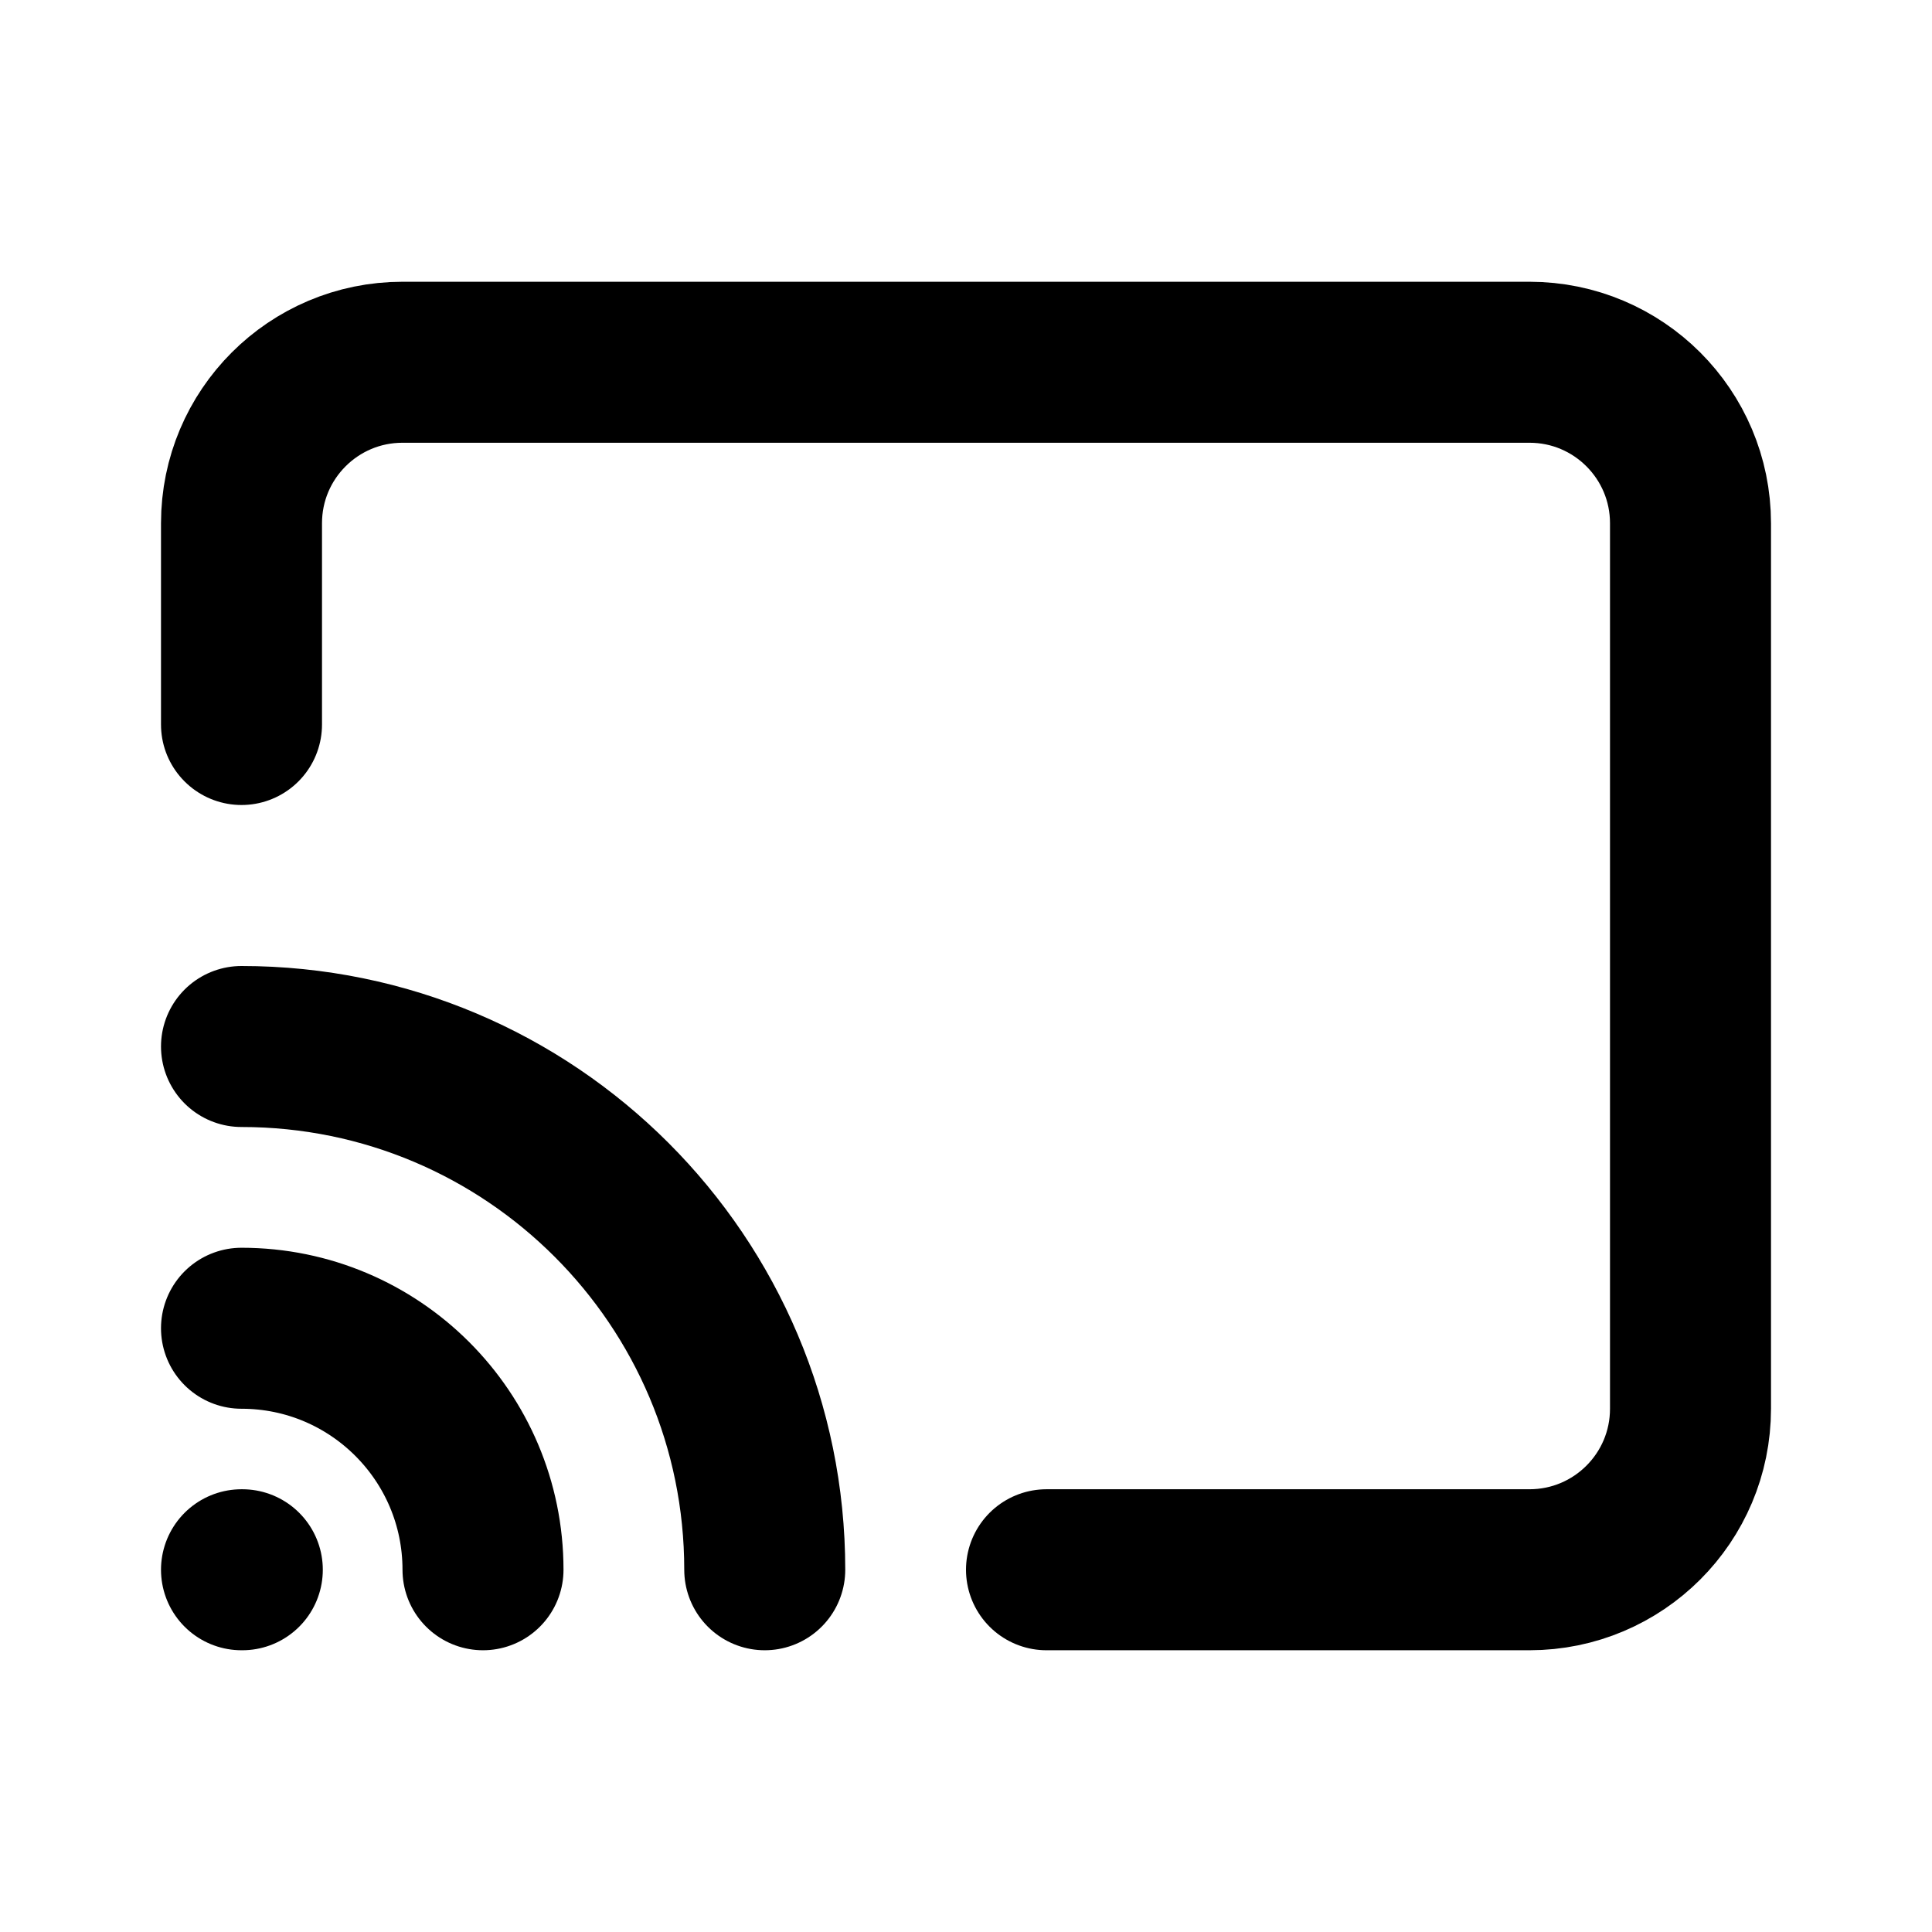
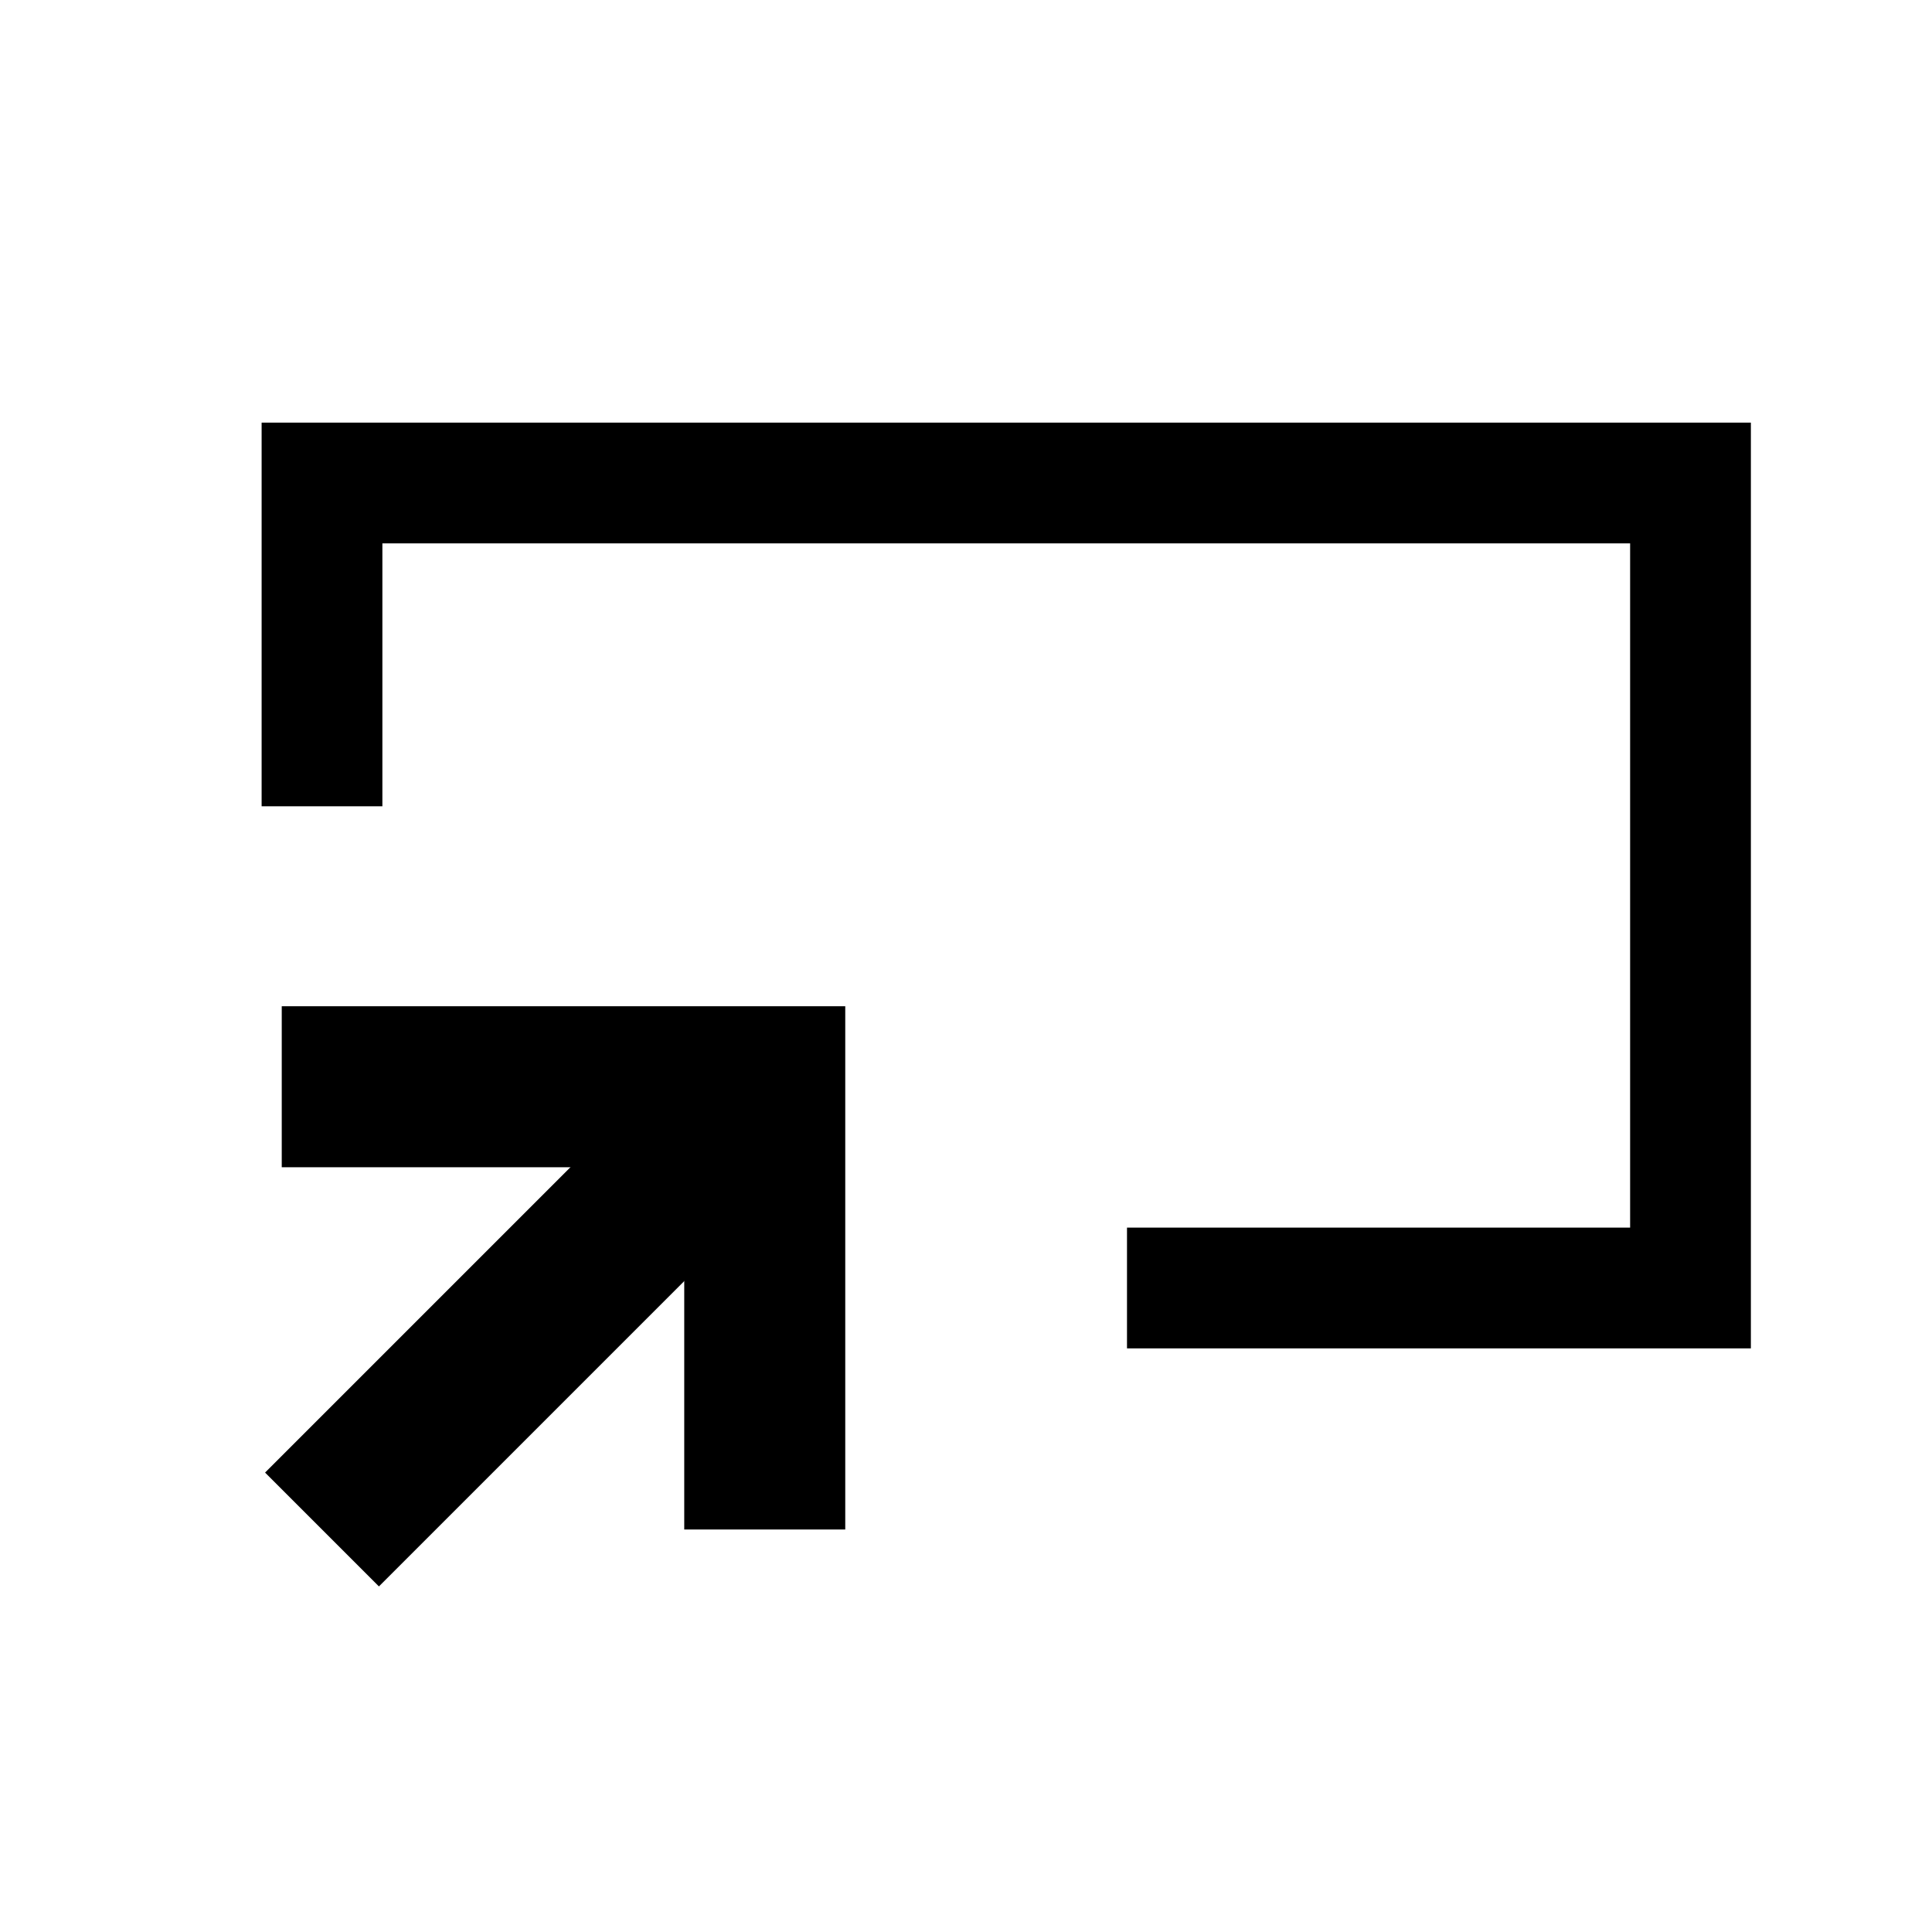
- <svg xmlns="http://www.w3.org/2000/svg" viewBox="0 0 24 24" fill="none" stroke="currentColor" stroke-width="2" stroke-linecap="round" stroke-linejoin="round">
-   <path d="M3 9V6.5a2 2 0 0 1 2-2h14a2 2 0 0 1 2 2v11a2 2 0 0 1-2 2h-6" />
-   <path d="M3 13a6.5 6.5 0 0 1 6.5 6.5" />
-   <path d="M3 16.5a3 3 0 0 1 3 3" />
-   <path d="M3 19.5h.01" />
+ <svg xmlns="http://www.w3.org/2000/svg" width="24px" height="24px" viewBox="0 0 24 24" version="1.1">
+   <g id="cast" stroke="none" fill="none">
+     <polyline id="Path" stroke="#000000" stroke-width="1.5" transform="translate(12.5, 11) scale(-1, 1) translate(-12.5, -11)" points="21 10.016 21 6 4 6 4 16 11 16" />
+     <polyline id="Line-4" stroke="#000000" stroke-width="2" points="3.5 13.5 9.5 13.5 9.5 19" />
+     <line x1="9.5" y1="13.5" x2="4" y2="19" id="Line" stroke="#000000" stroke-width="2" />
+   </g>
</svg>
